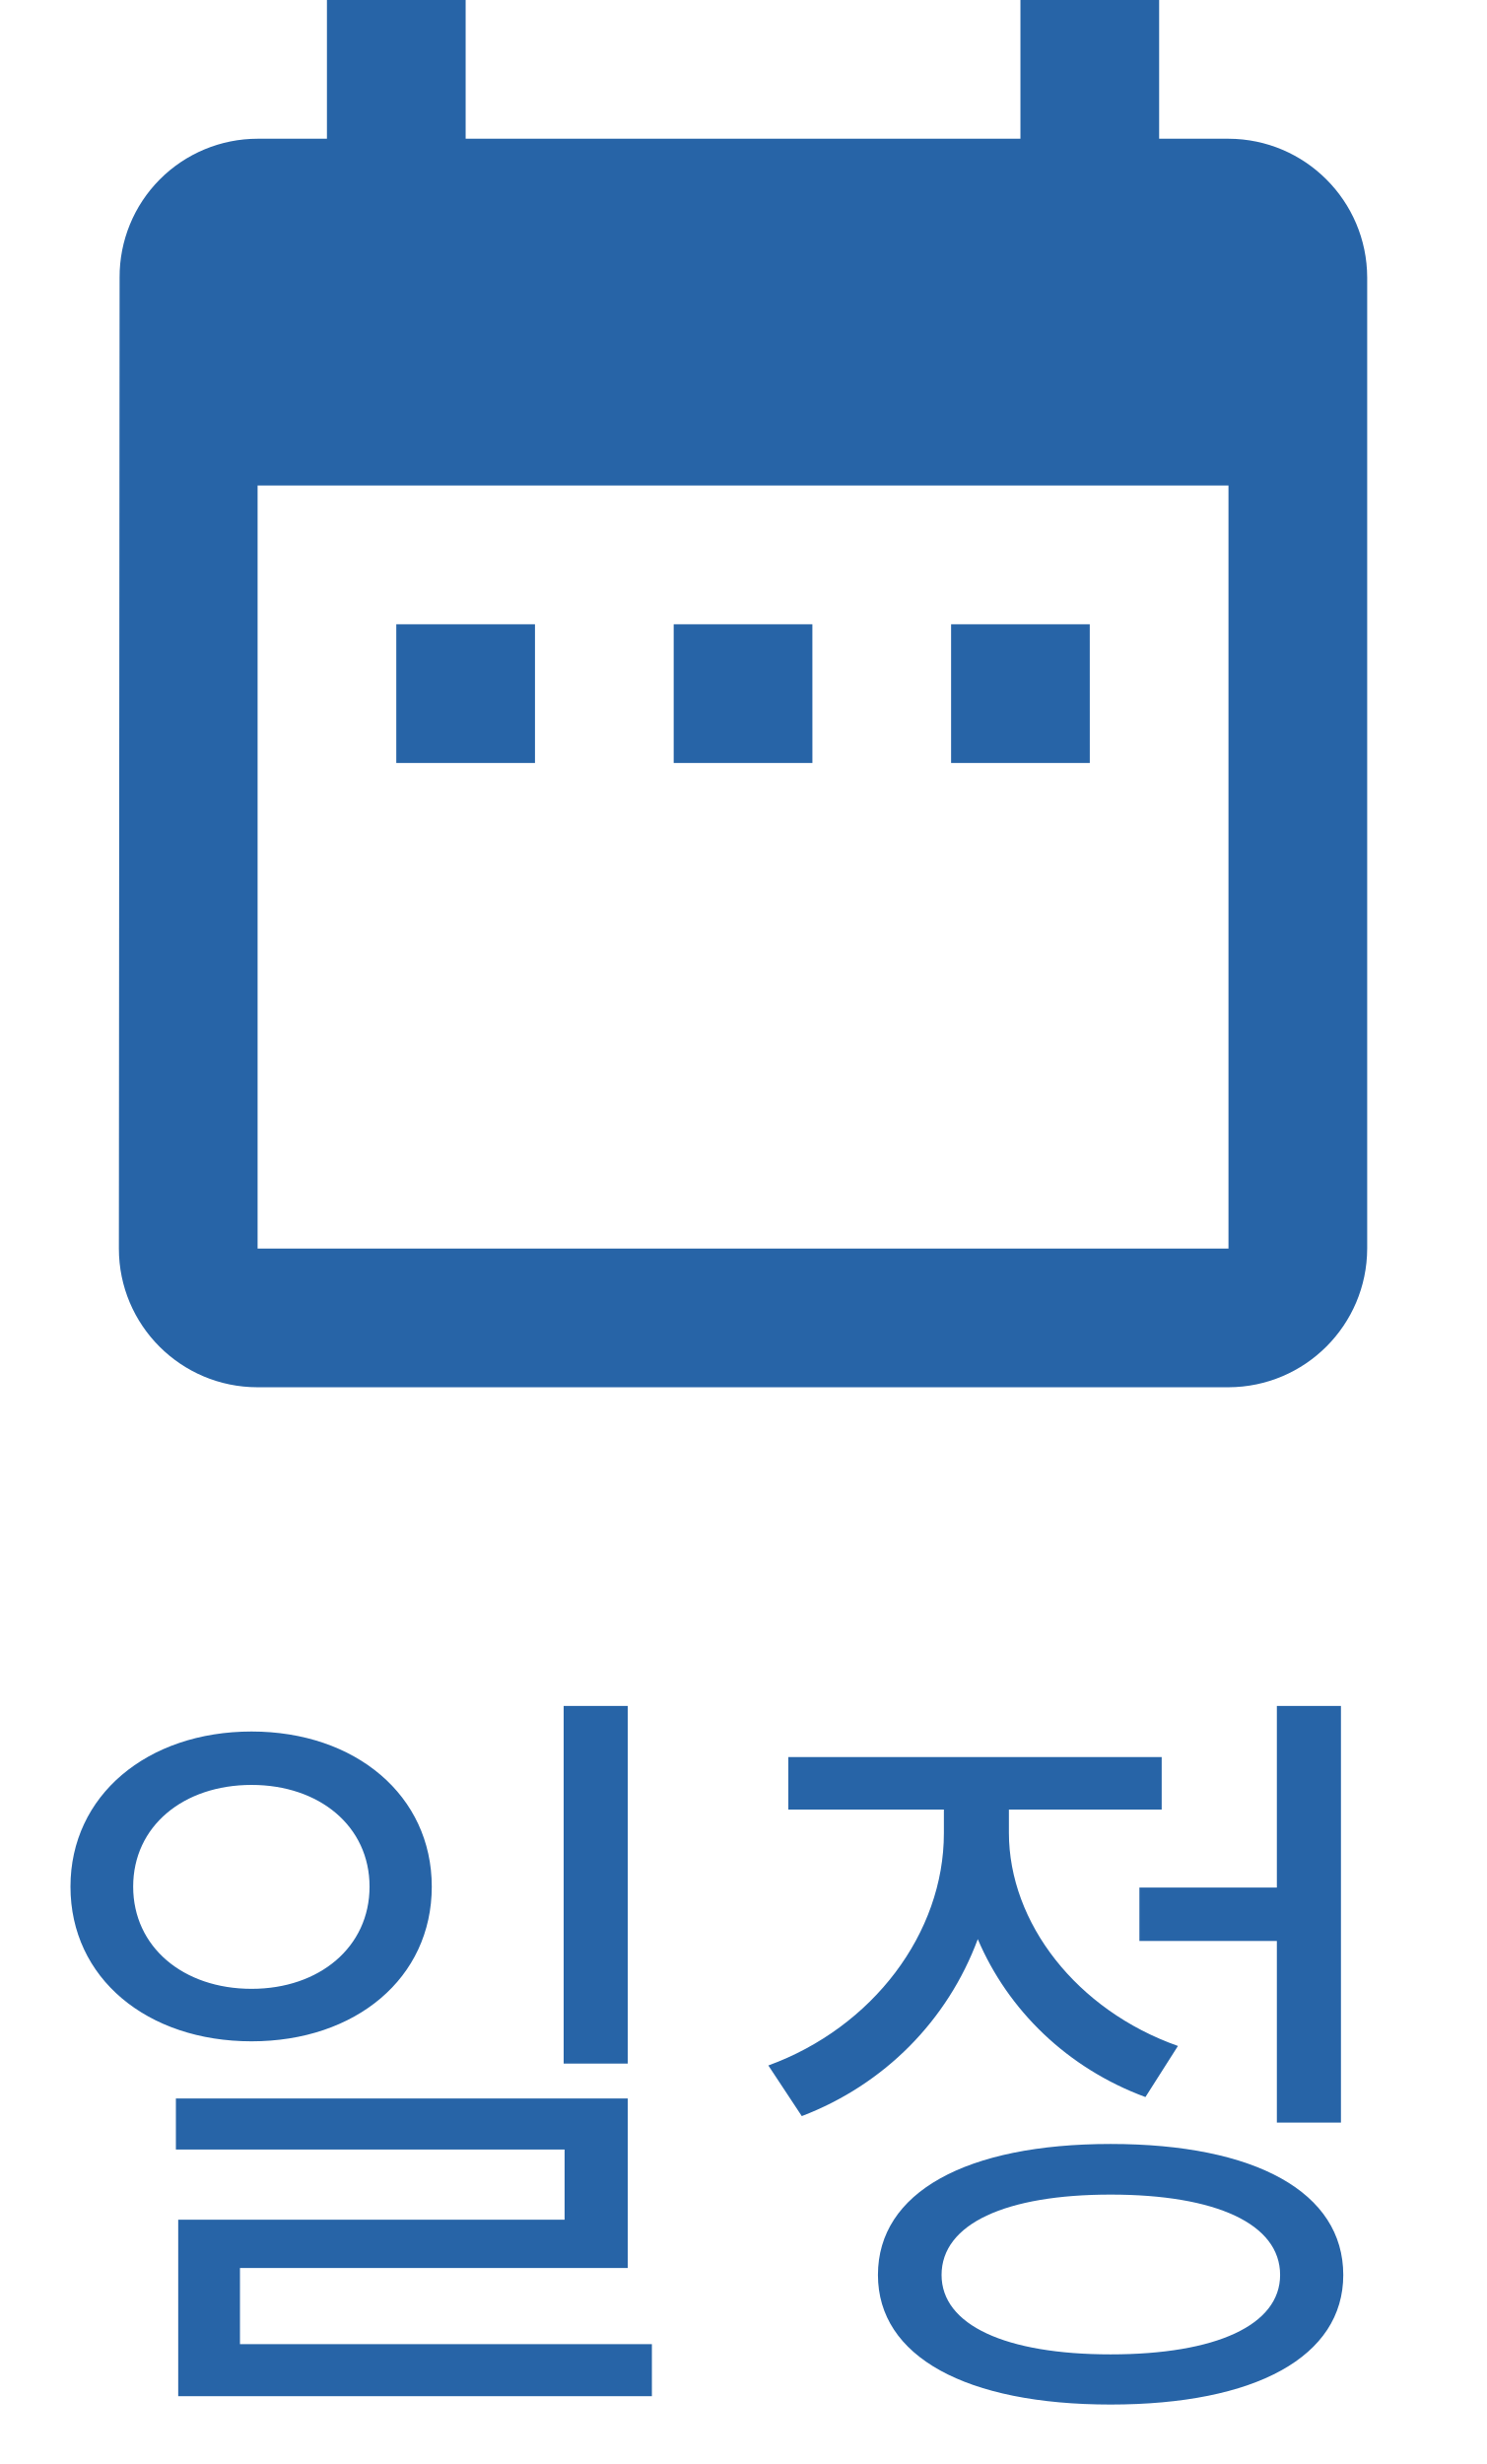
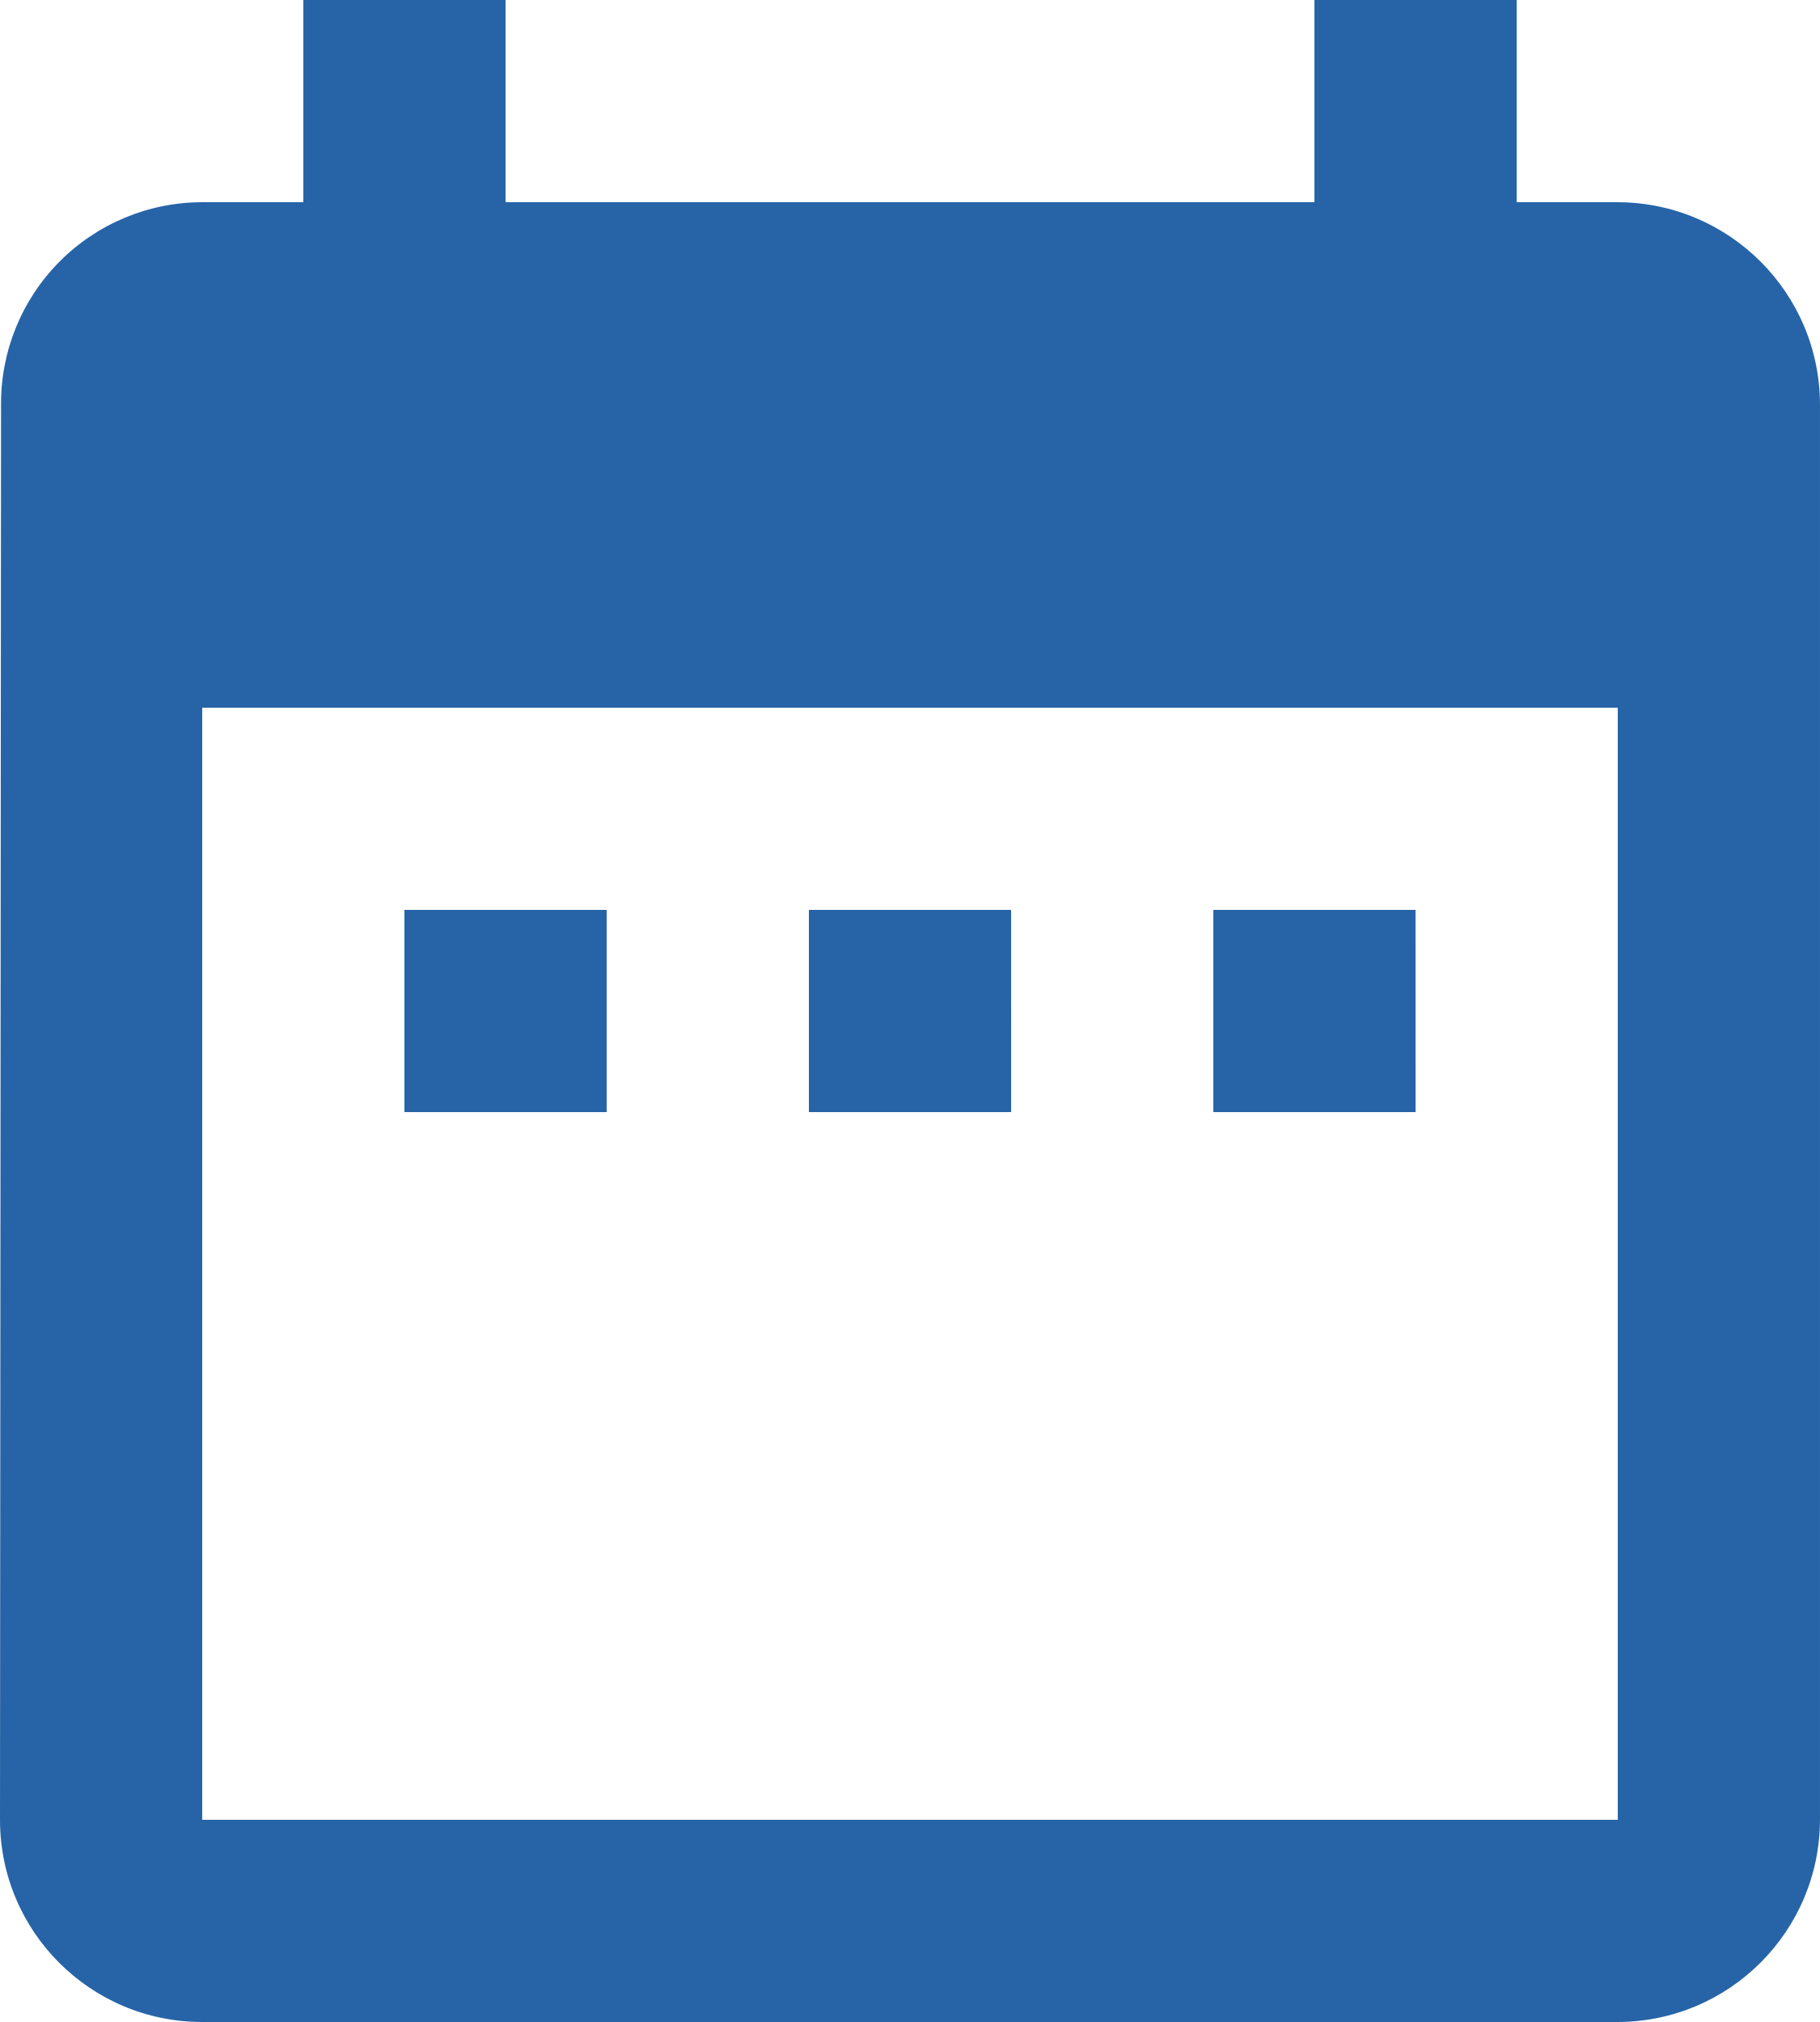
- <svg xmlns="http://www.w3.org/2000/svg" width="50" height="82.888" viewBox="0 0 50 82.888">
-   <g id="그룹_402" data-name="그룹 402" transform="translate(-418 -1828.112)">
-     <path id="ic_date_range_24px" d="M17,23H12.333v4.667H17Zm9.333,0H21.667v4.667h4.667Zm9.333,0H31v4.667h4.667ZM40.333,6.667H38V2H33.333V6.667H14.667V2H10V6.667H7.667a4.645,4.645,0,0,0-4.643,4.667L3,44a4.665,4.665,0,0,0,4.667,4.667H40.333A4.68,4.68,0,0,0,45,44V11.333A4.68,4.68,0,0,0,40.333,6.667Zm0,37.333H7.667V18.333H40.333Z" transform="translate(419 1826.112)" fill="#2764a7" />
-     <text id="일정" transform="translate(443 1907)" fill="#2764a7" font-size="26" font-family="NanumGothic">
-       <tspan x="-24.44" y="0">일정</tspan>
-     </text>
-   </g>
+ <svg xmlns="http://www.w3.org/2000/svg" width="42" height="46.667" viewBox="0 0 42 46.667">
+   <path id="ic_date_range_24px" d="M17,23H12.333v4.667H17Zm9.333,0H21.667v4.667h4.667Zm9.333,0H31v4.667h4.667ZM40.333,6.667H38V2H33.333V6.667H14.667V2H10V6.667H7.667a4.645,4.645,0,0,0-4.643,4.667L3,44a4.665,4.665,0,0,0,4.667,4.667H40.333A4.68,4.68,0,0,0,45,44V11.333A4.68,4.68,0,0,0,40.333,6.667Zm0,37.333H7.667V18.333H40.333Z" transform="translate(-3 -2)" fill="#2764a7" />
</svg>
